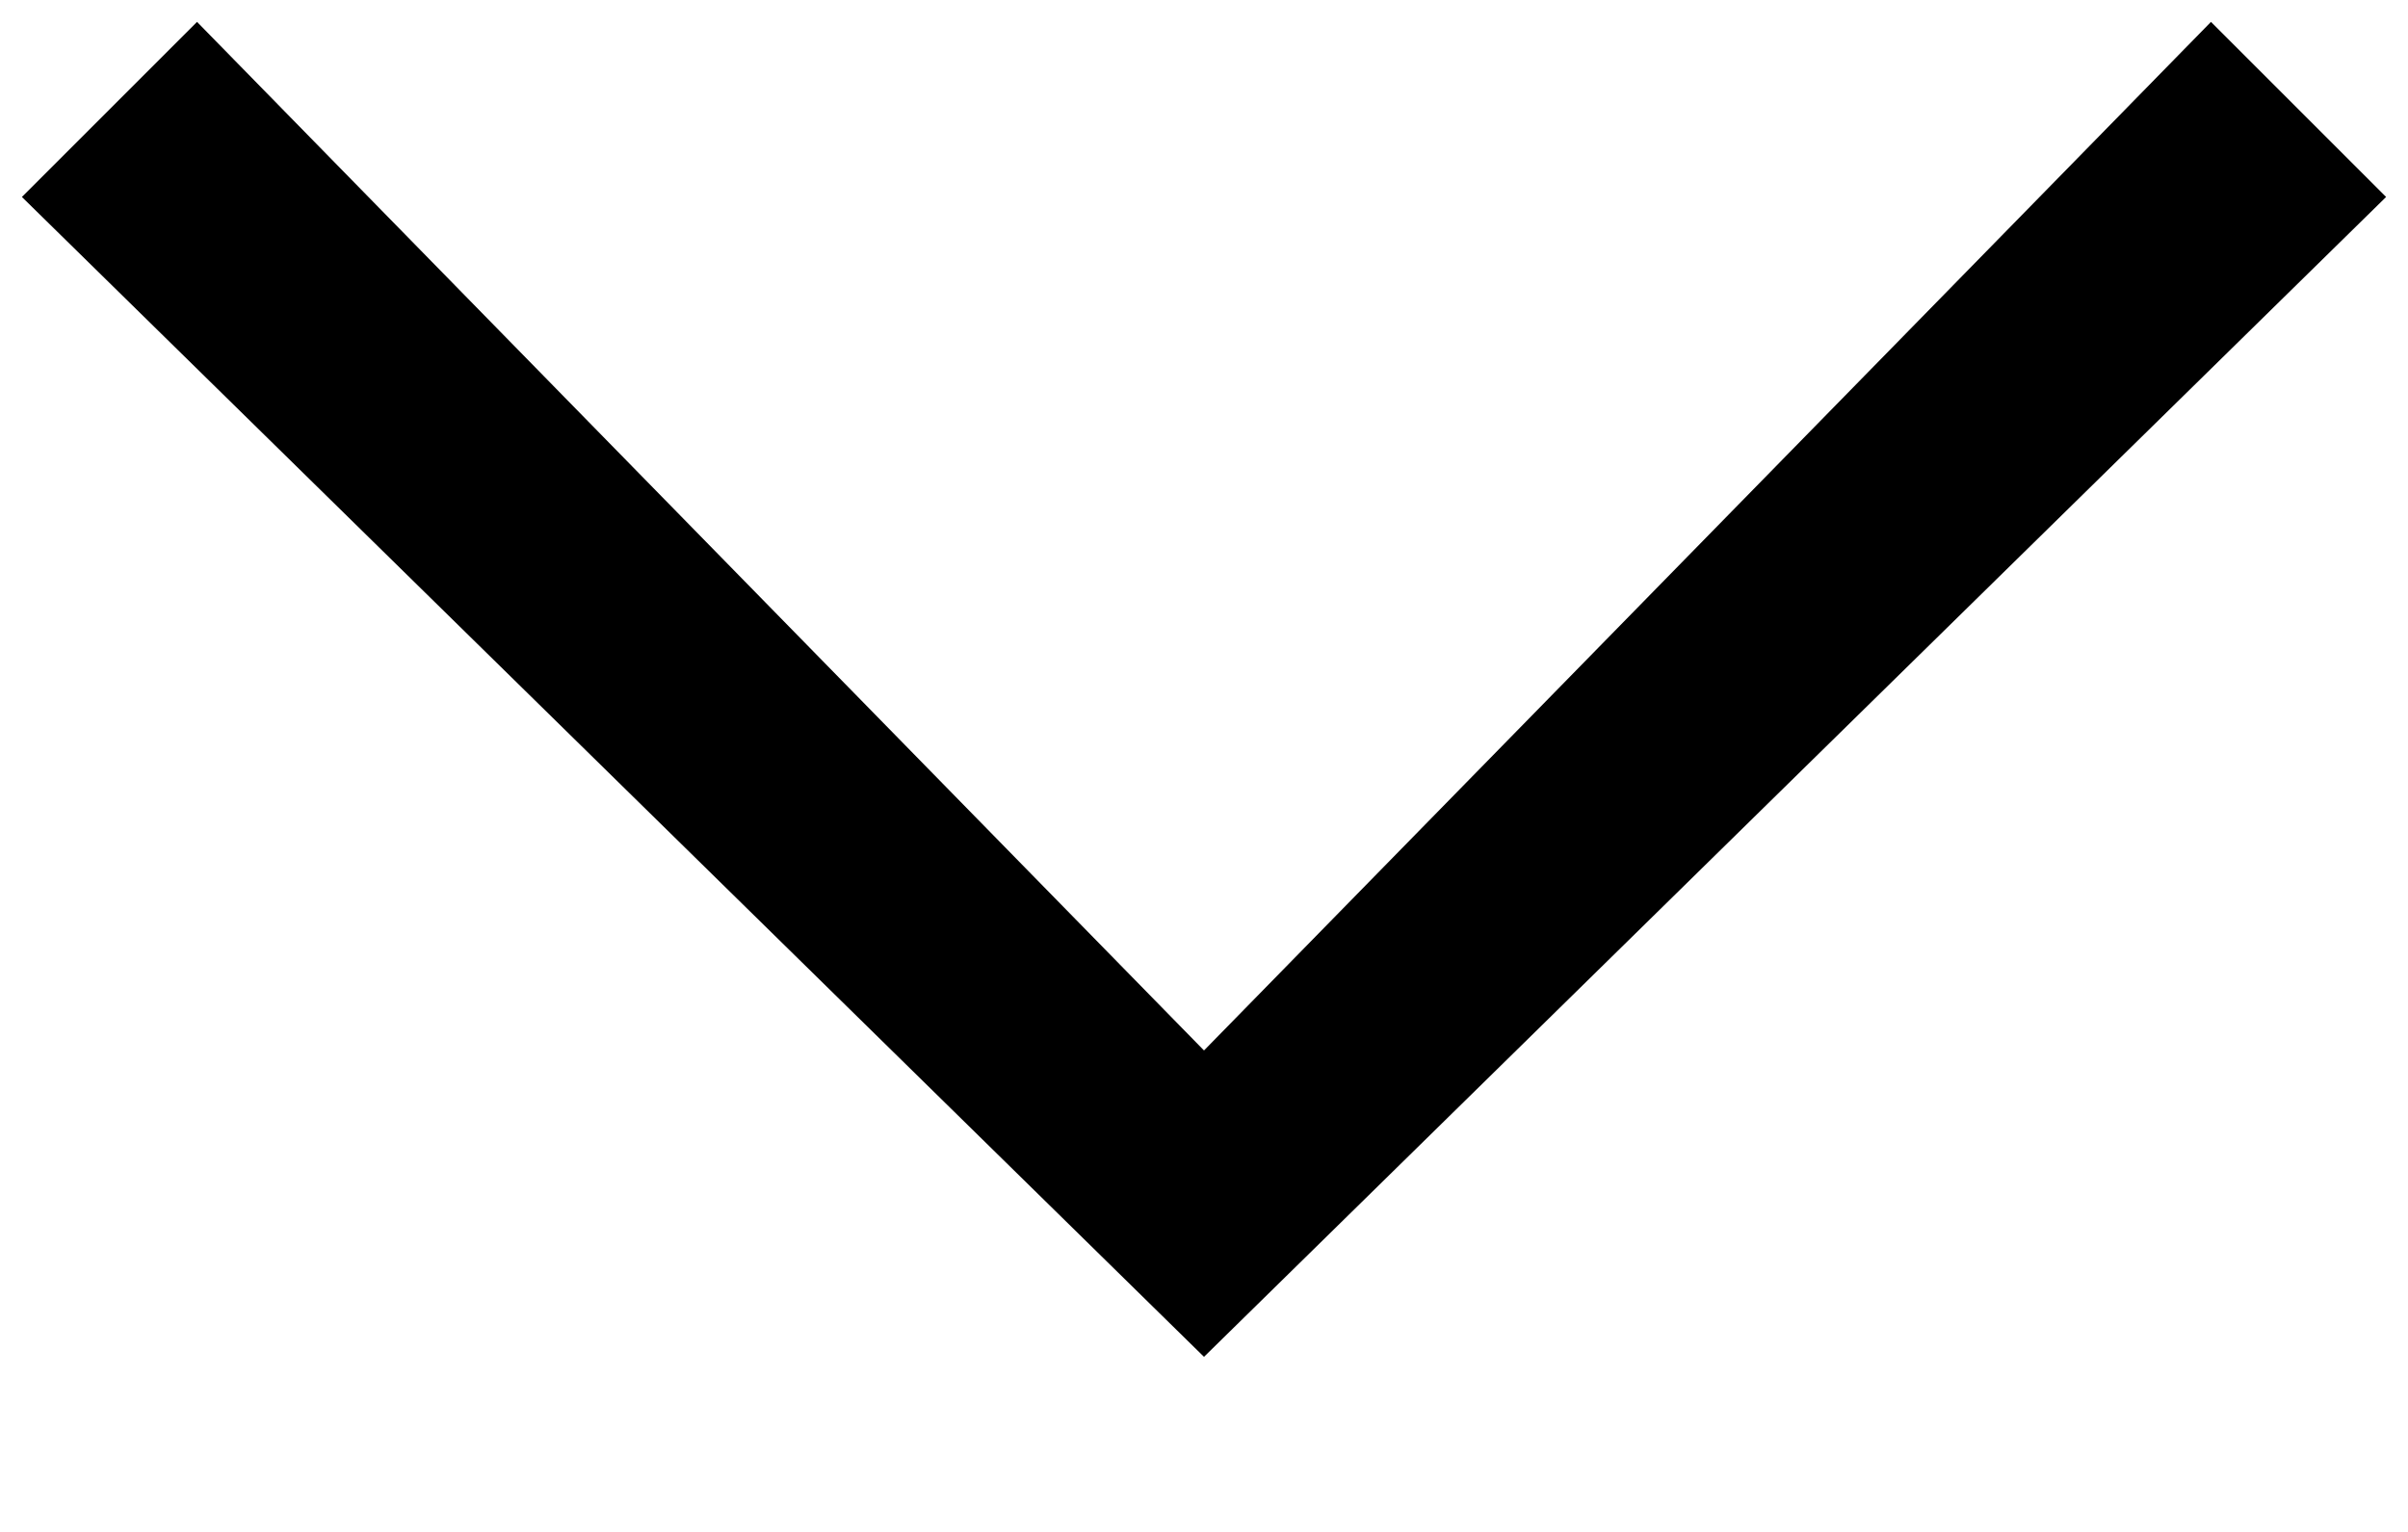
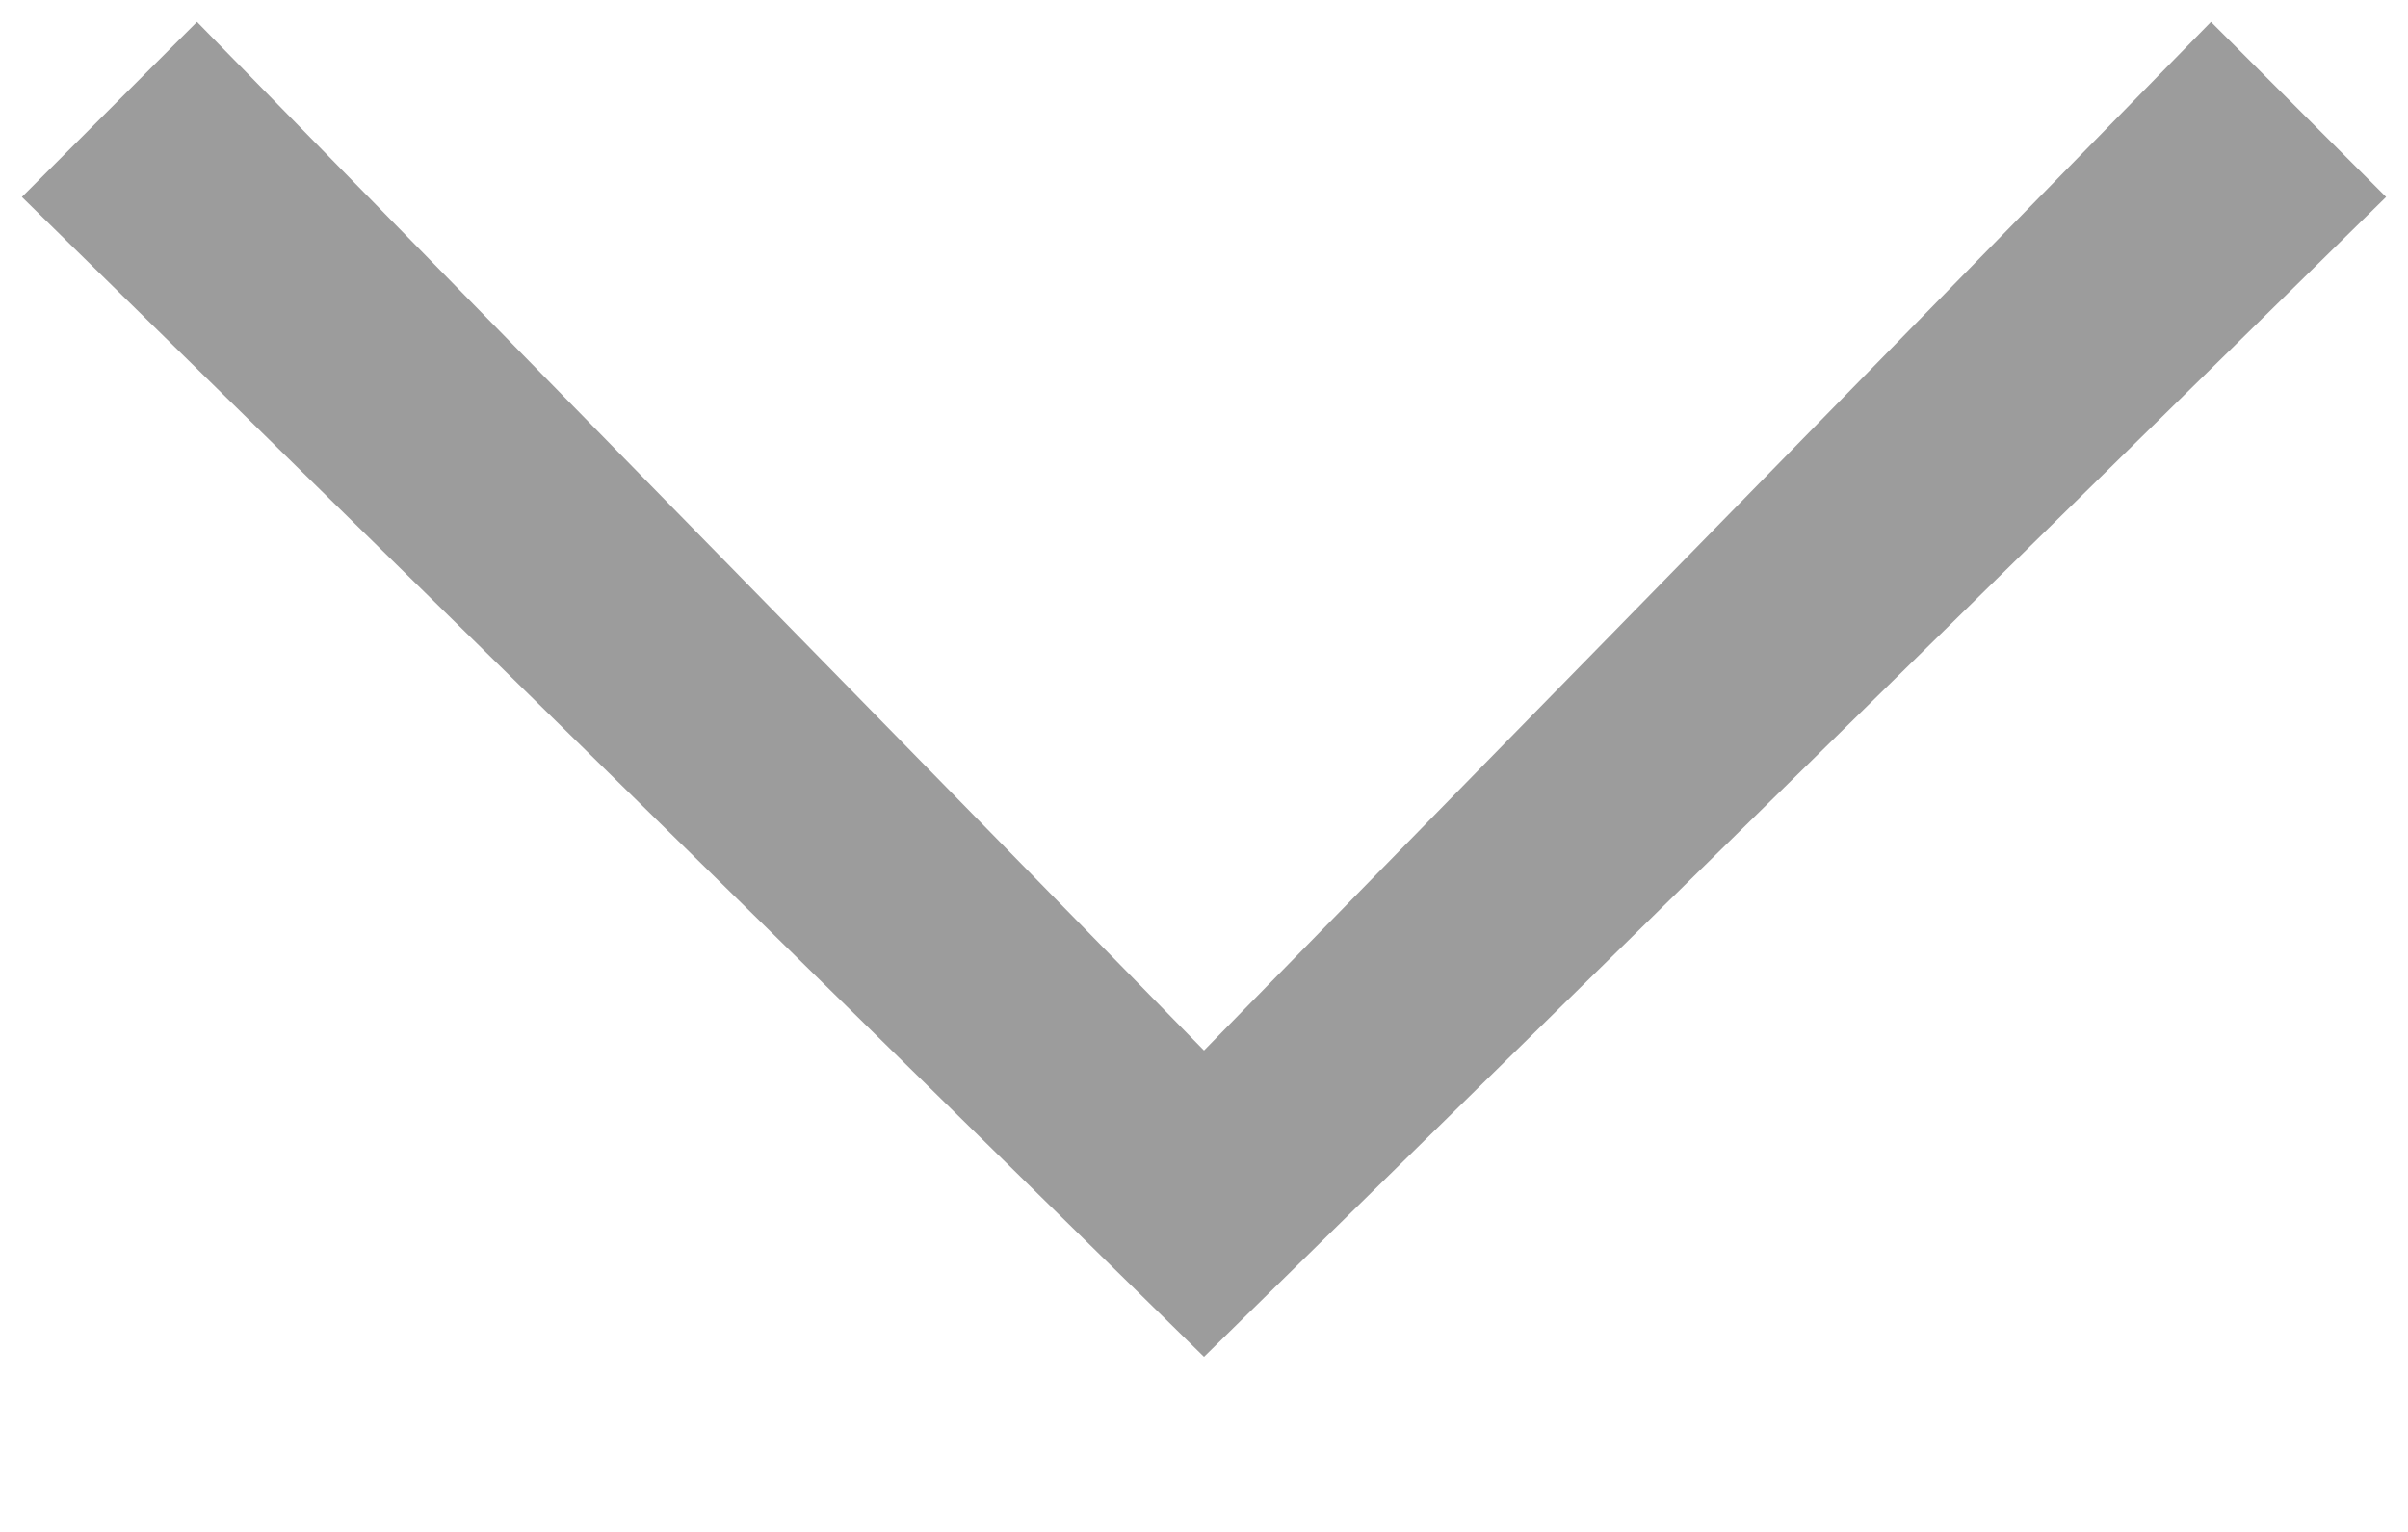
- <svg xmlns="http://www.w3.org/2000/svg" version="1.1" id="Layer_1" x="0px" y="0px" viewBox="0 0 11 7" style="enable-background:new 0 0 11 7;" xml:space="preserve">
+ <svg xmlns="http://www.w3.org/2000/svg" version="1.1" id="Layer_1" x="0px" y="0px" viewBox="0 0 11 7" style="enable-background:new 0 0 11 7;" xml:space="preserve" fill="#9c9c9c">
  <polygon points="5.5,6.2 0.1,0.9 0.9,0.1 5.5,4.8 10.1,0.1 10.9,0.9 " />
</svg>
